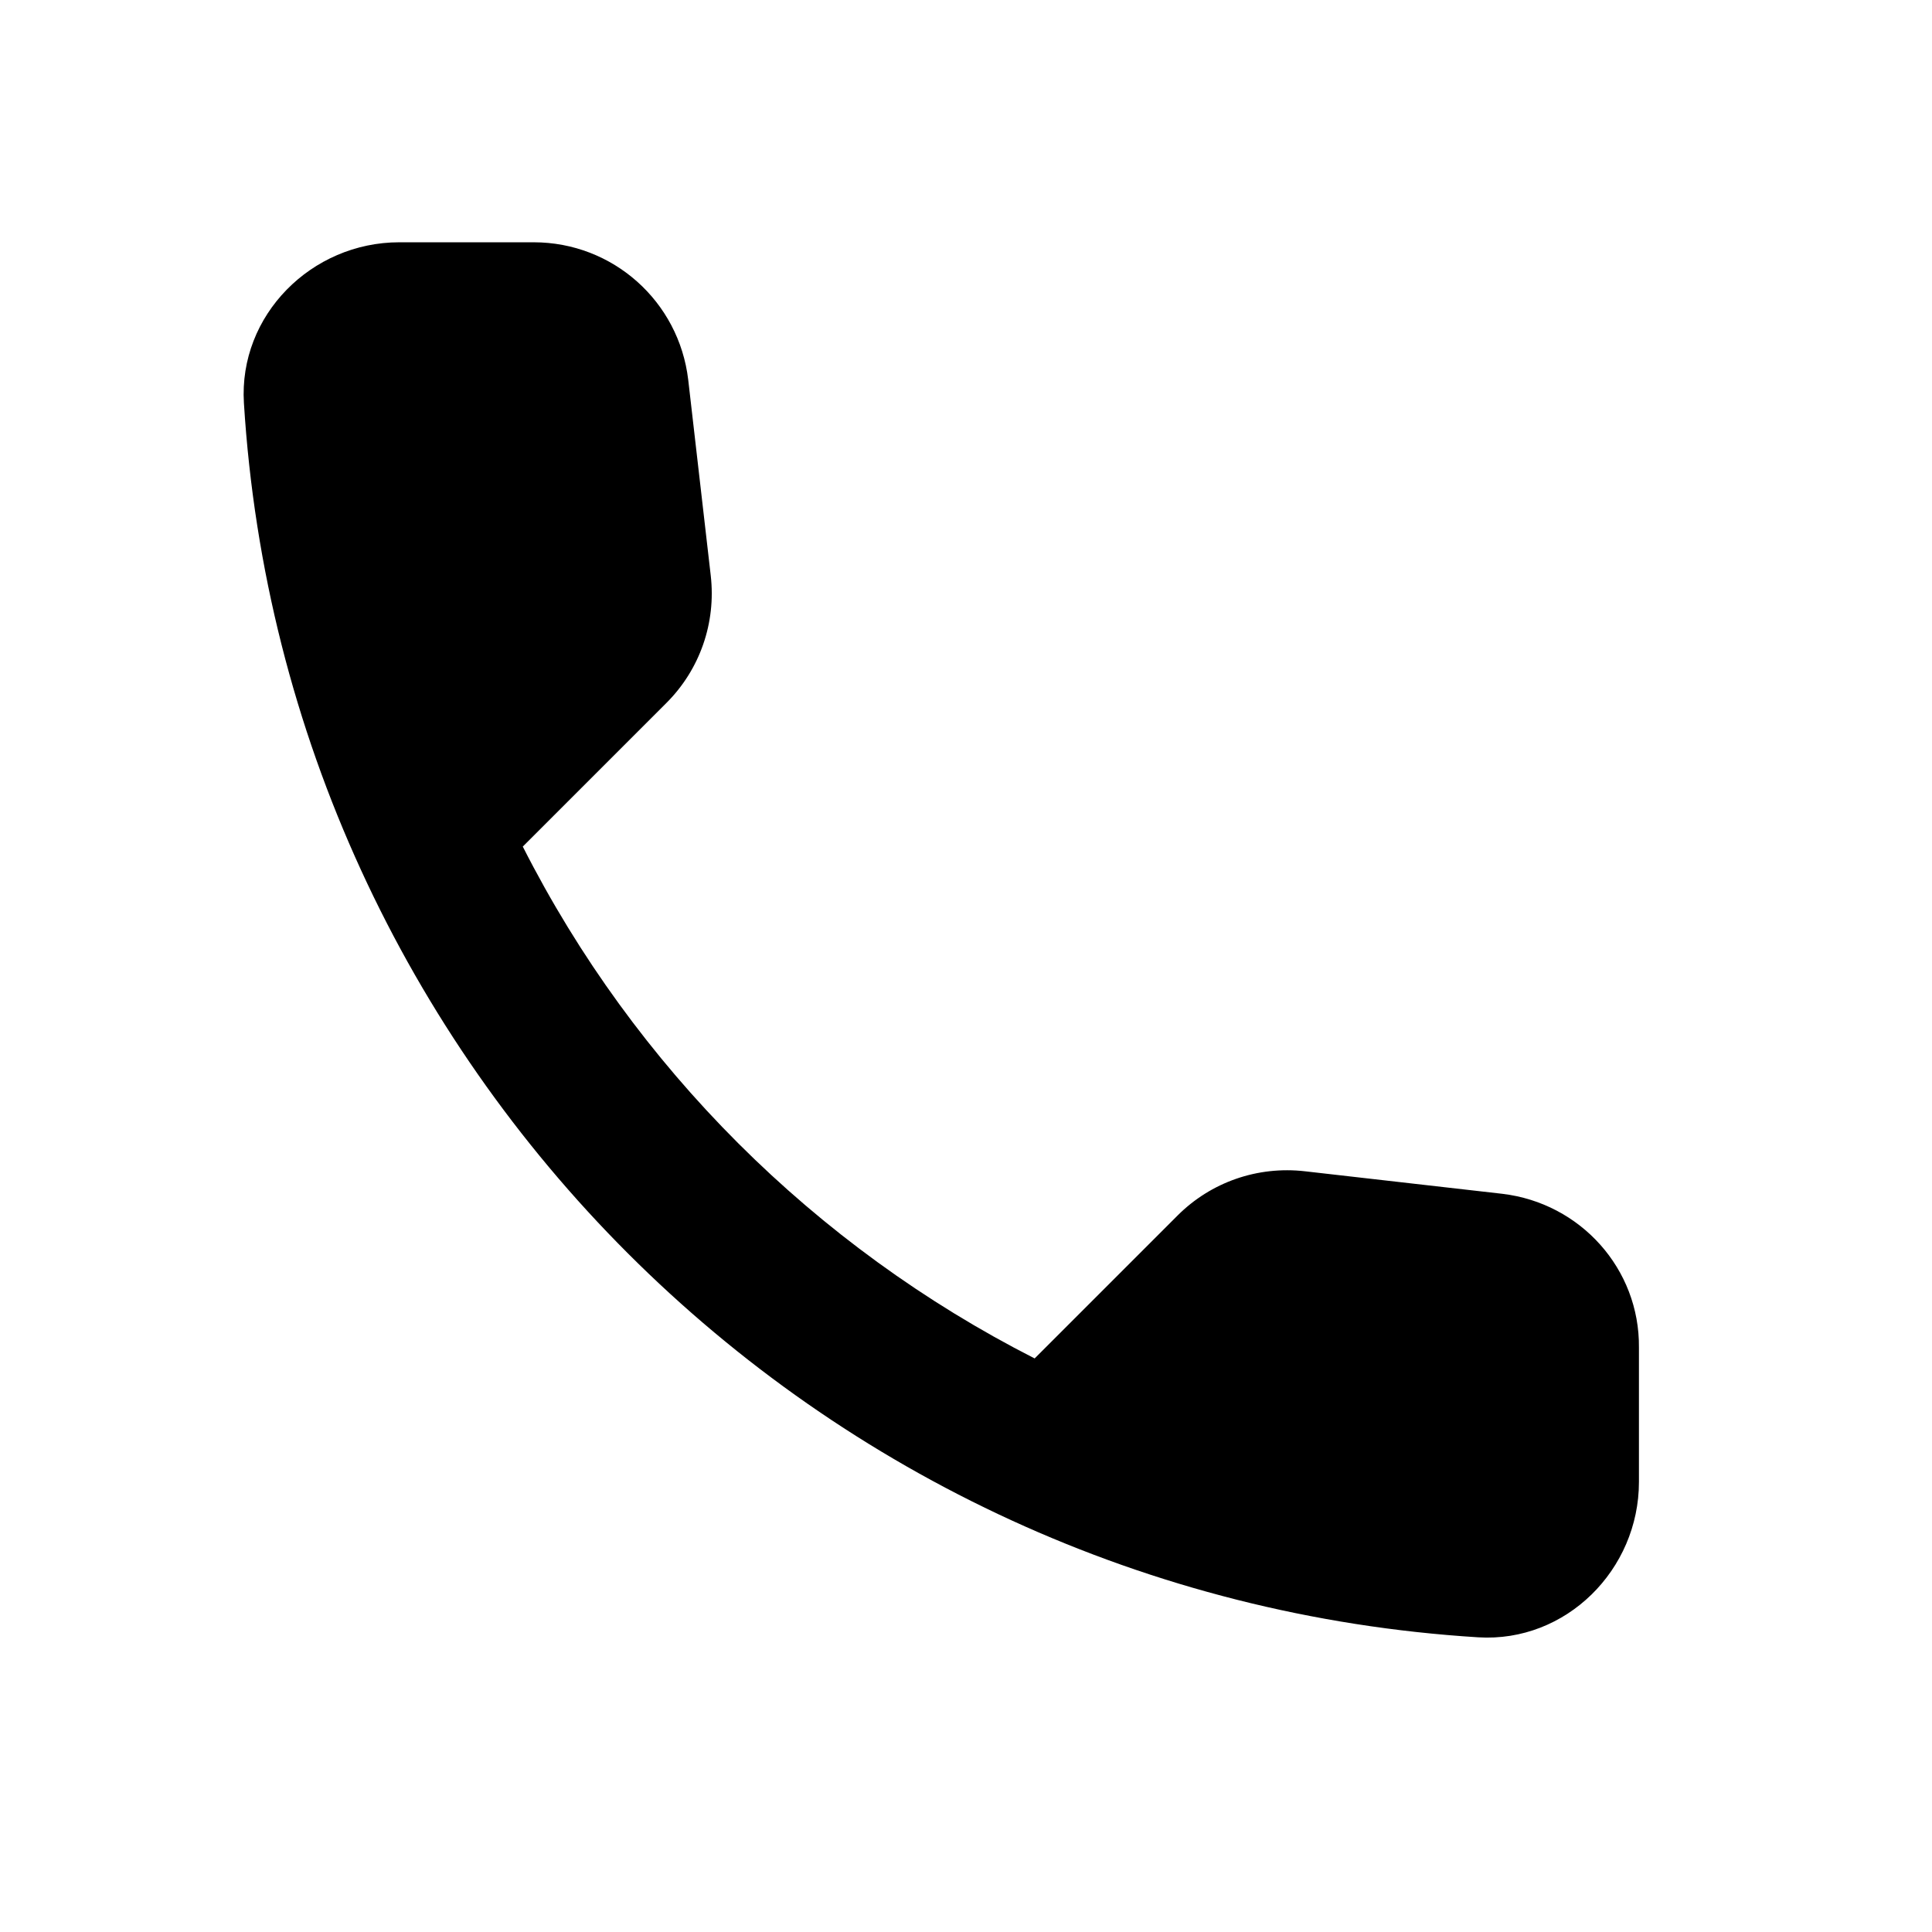
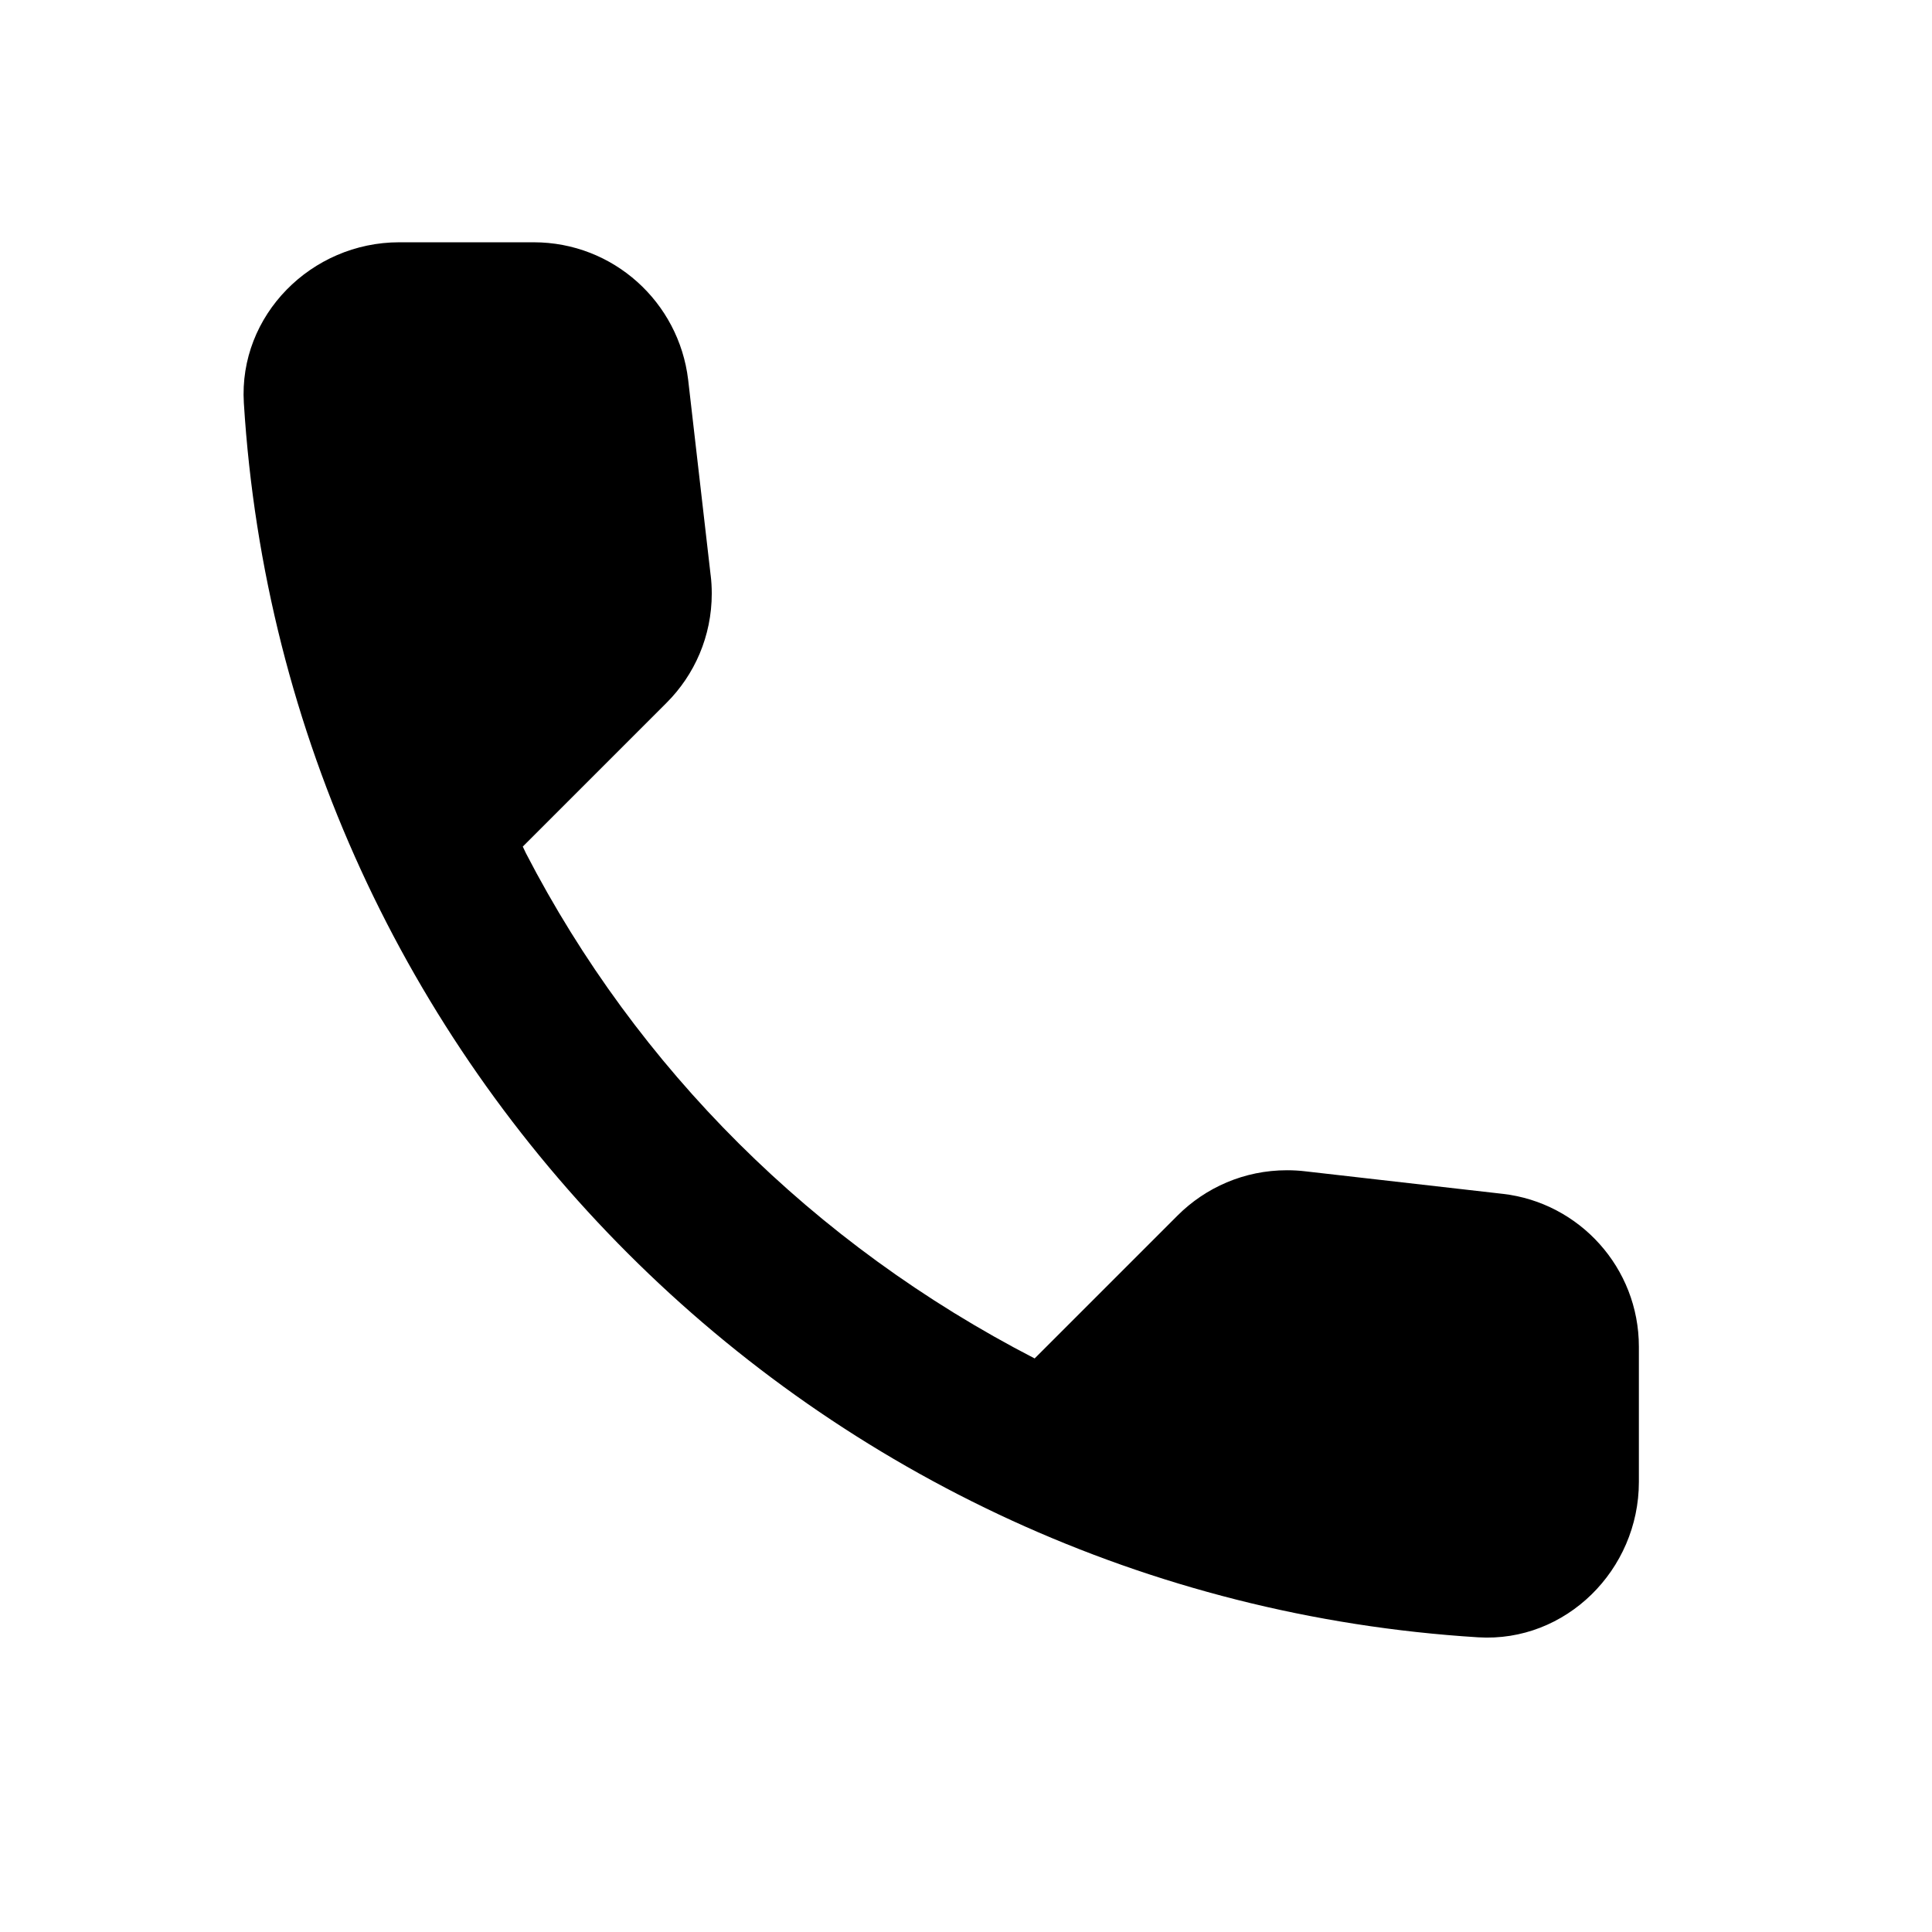
<svg xmlns="http://www.w3.org/2000/svg" version="1.1" width="32" height="32" viewBox="0 0 32 32">
-   <path d="M24.882 19.773l-3.268-0.373c-0.785-0.090-1.557 0.18-2.11 0.733l-2.367 2.367c-3.641-1.853-6.626-4.825-8.478-8.478l2.38-2.38c0.553-0.553 0.823-1.325 0.733-2.11l-0.373-3.242c-0.154-1.299-1.248-2.277-2.56-2.277h-2.226c-1.454 0-2.663 1.209-2.573 2.663 0.682 10.987 9.469 19.761 20.443 20.443 1.454 0.090 2.663-1.119 2.663-2.573v-2.226c0.013-1.3-0.965-2.393-2.264-2.547v0z" />
+   <path d="M24.882 19.773l-3.268-0.373c-0.090-0.011-0.193-0.017-0.299-0.017-0.707 0-1.348 0.287-1.811 0.75l-2.367 2.367c-3.669-1.893-6.585-4.809-8.427-8.37l-0.051-0.108 2.38-2.38c0.464-0.463 0.75-1.104 0.75-1.811 0-0.105-0.006-0.209-0.019-0.311l0.001 0.012-0.373-3.242c-0.154-1.288-1.241-2.277-2.558-2.277-0.001 0-0.002 0-0.002 0h-2.226c-1.454 0-2.663 1.209-2.573 2.663 0.682 10.987 9.469 19.761 20.443 20.443 1.454 0.090 2.663-1.119 2.663-2.573v-2.226c0-0.004 0-0.009 0-0.014 0-1.307-0.984-2.385-2.252-2.532l-0.012-0.001z" />
</svg>
